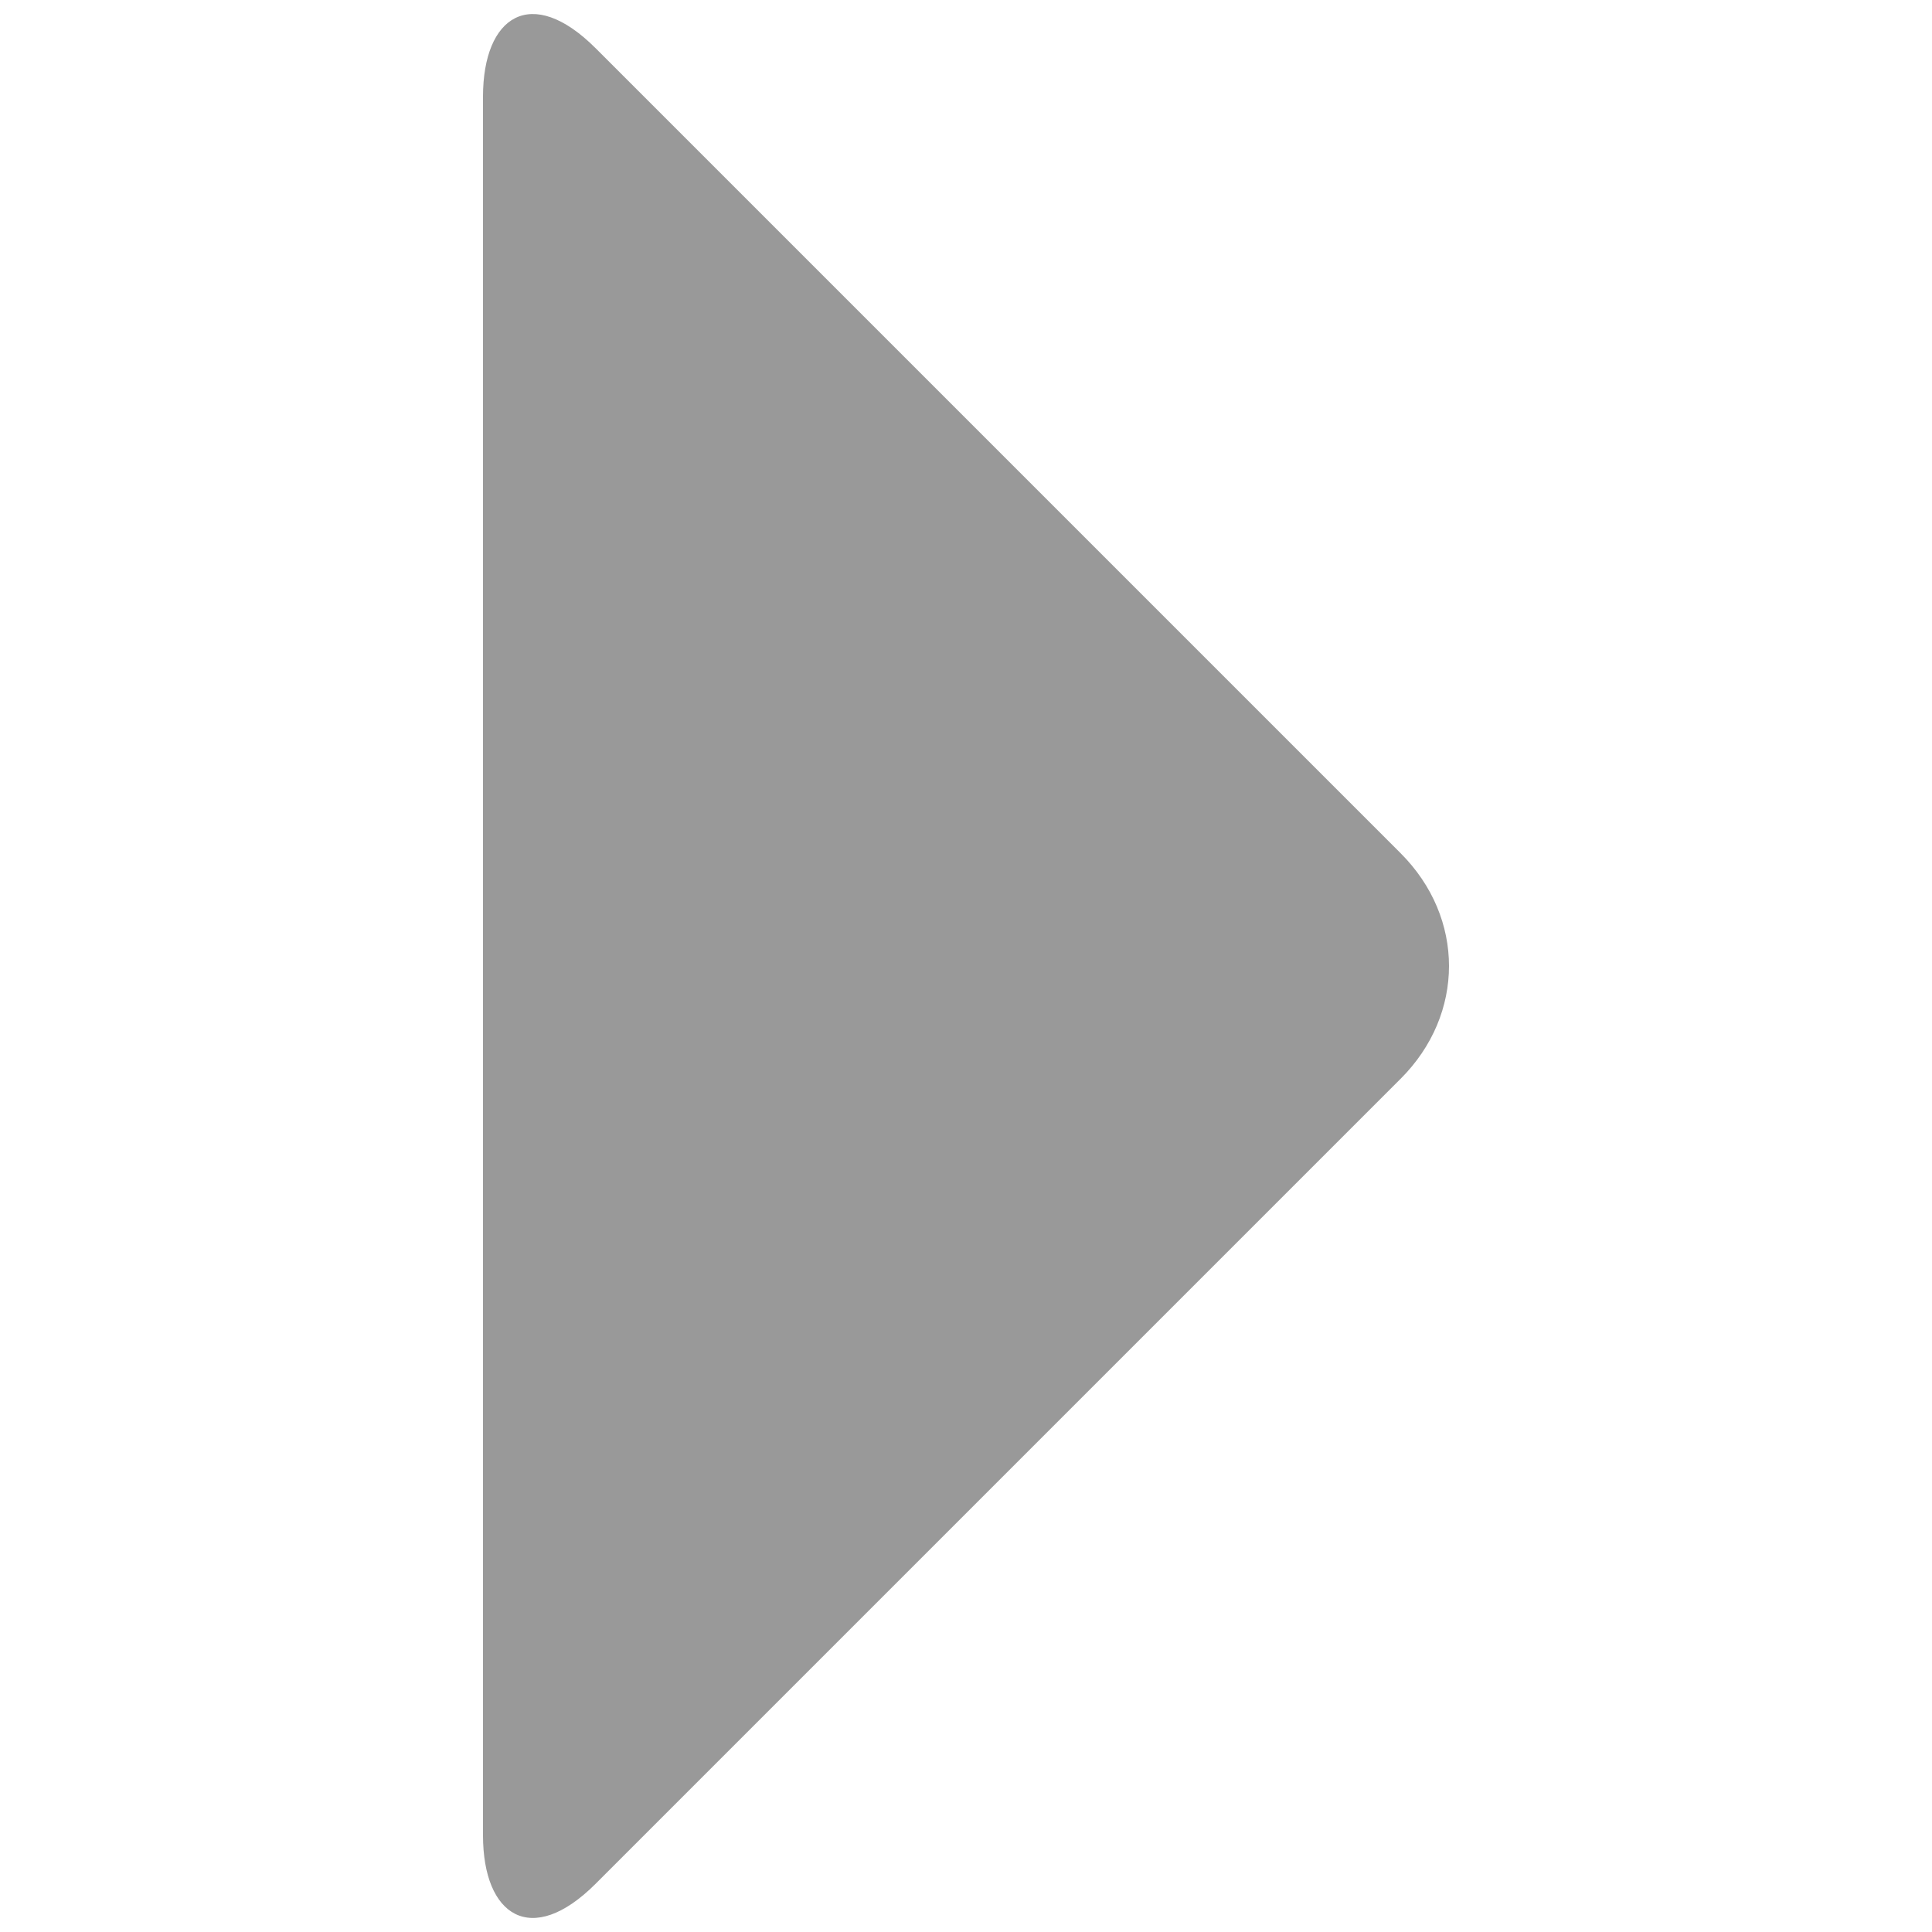
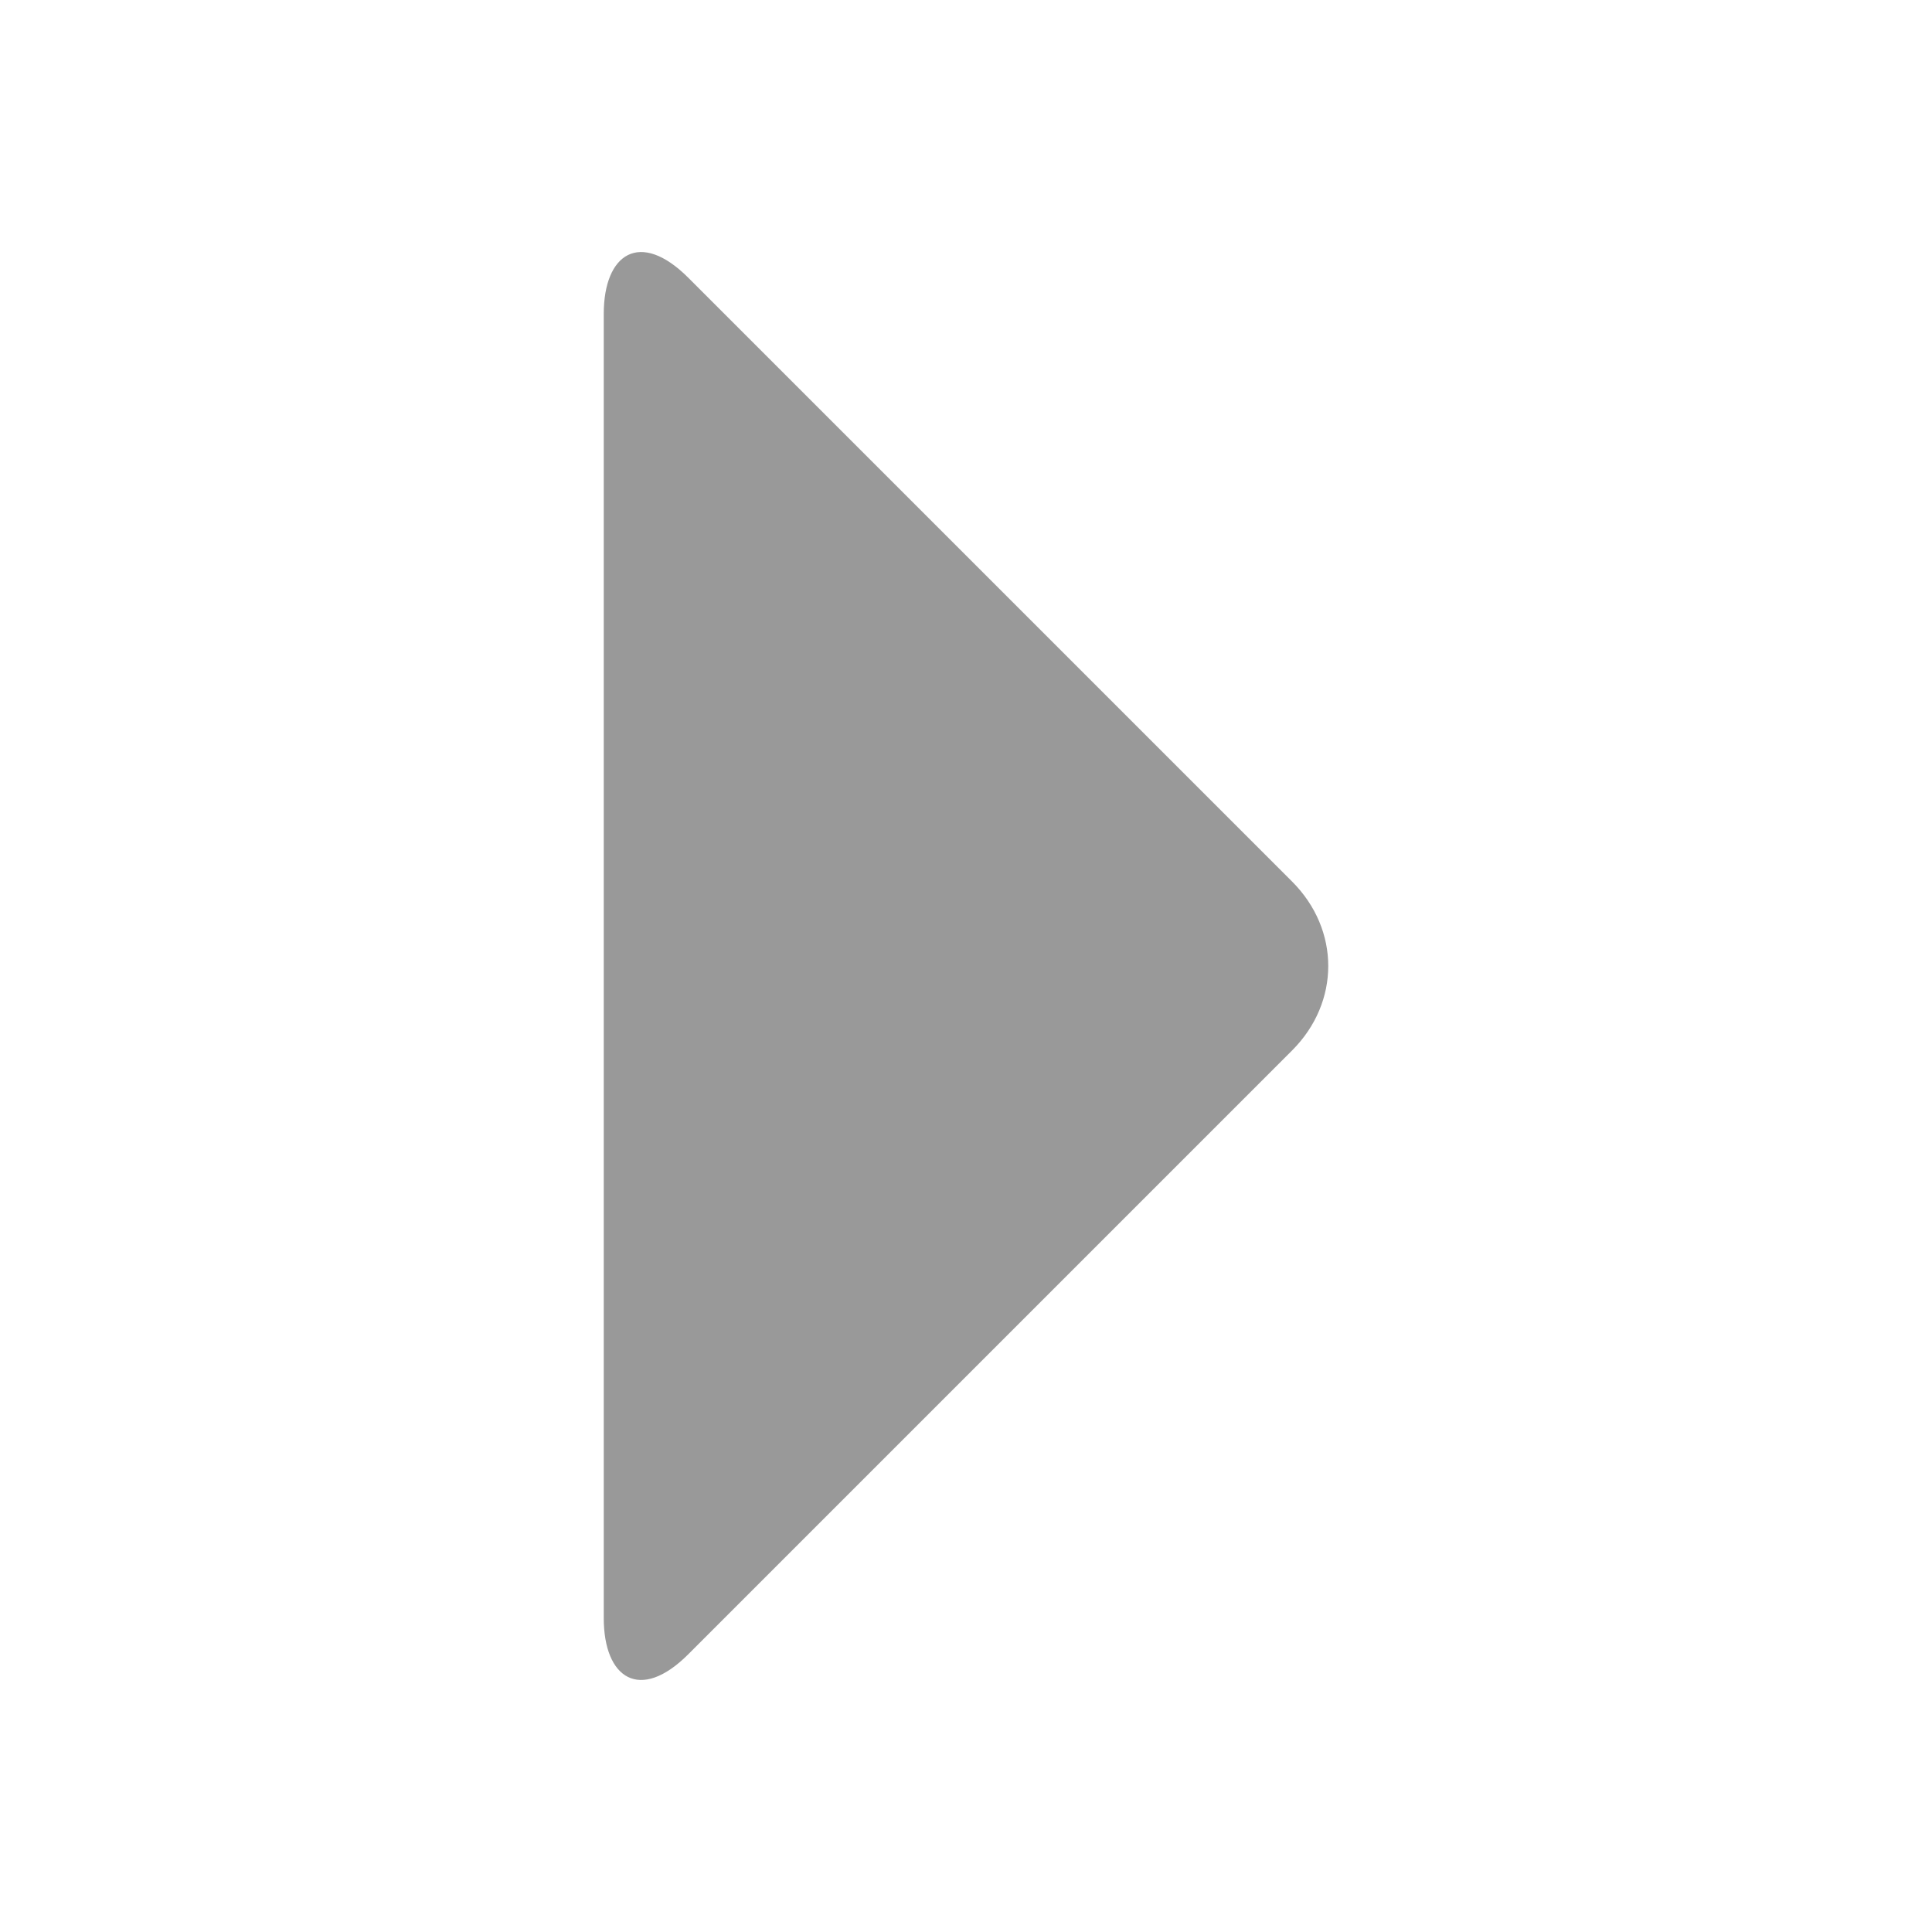
- <svg xmlns="http://www.w3.org/2000/svg" version="1.1" x="0px" y="0px" width="12px" height="12px" viewBox="-3 -0.1 12 12" style="overflow:visible;enable-background:new -3 -0.1 12 12;" xml:space="preserve">
+ <svg xmlns="http://www.w3.org/2000/svg" version="1.1" x="0px" y="0px" width="16px" height="16px" viewBox="-5 -2.1 16 16" style="overflow:visible;enable-background:new -5 -2.1 16 16;" xml:space="preserve">
  <defs>
</defs>
  <path style="fill:#999999;" d="M0.7,0.2C0.3-0.2,0,0,0,0.5v10.8c0,0.5,0.3,0.7,0.7,0.3l5-5c0.4-0.4,0.4-1,0-1.4L0.7,0.2z" />
</svg>
